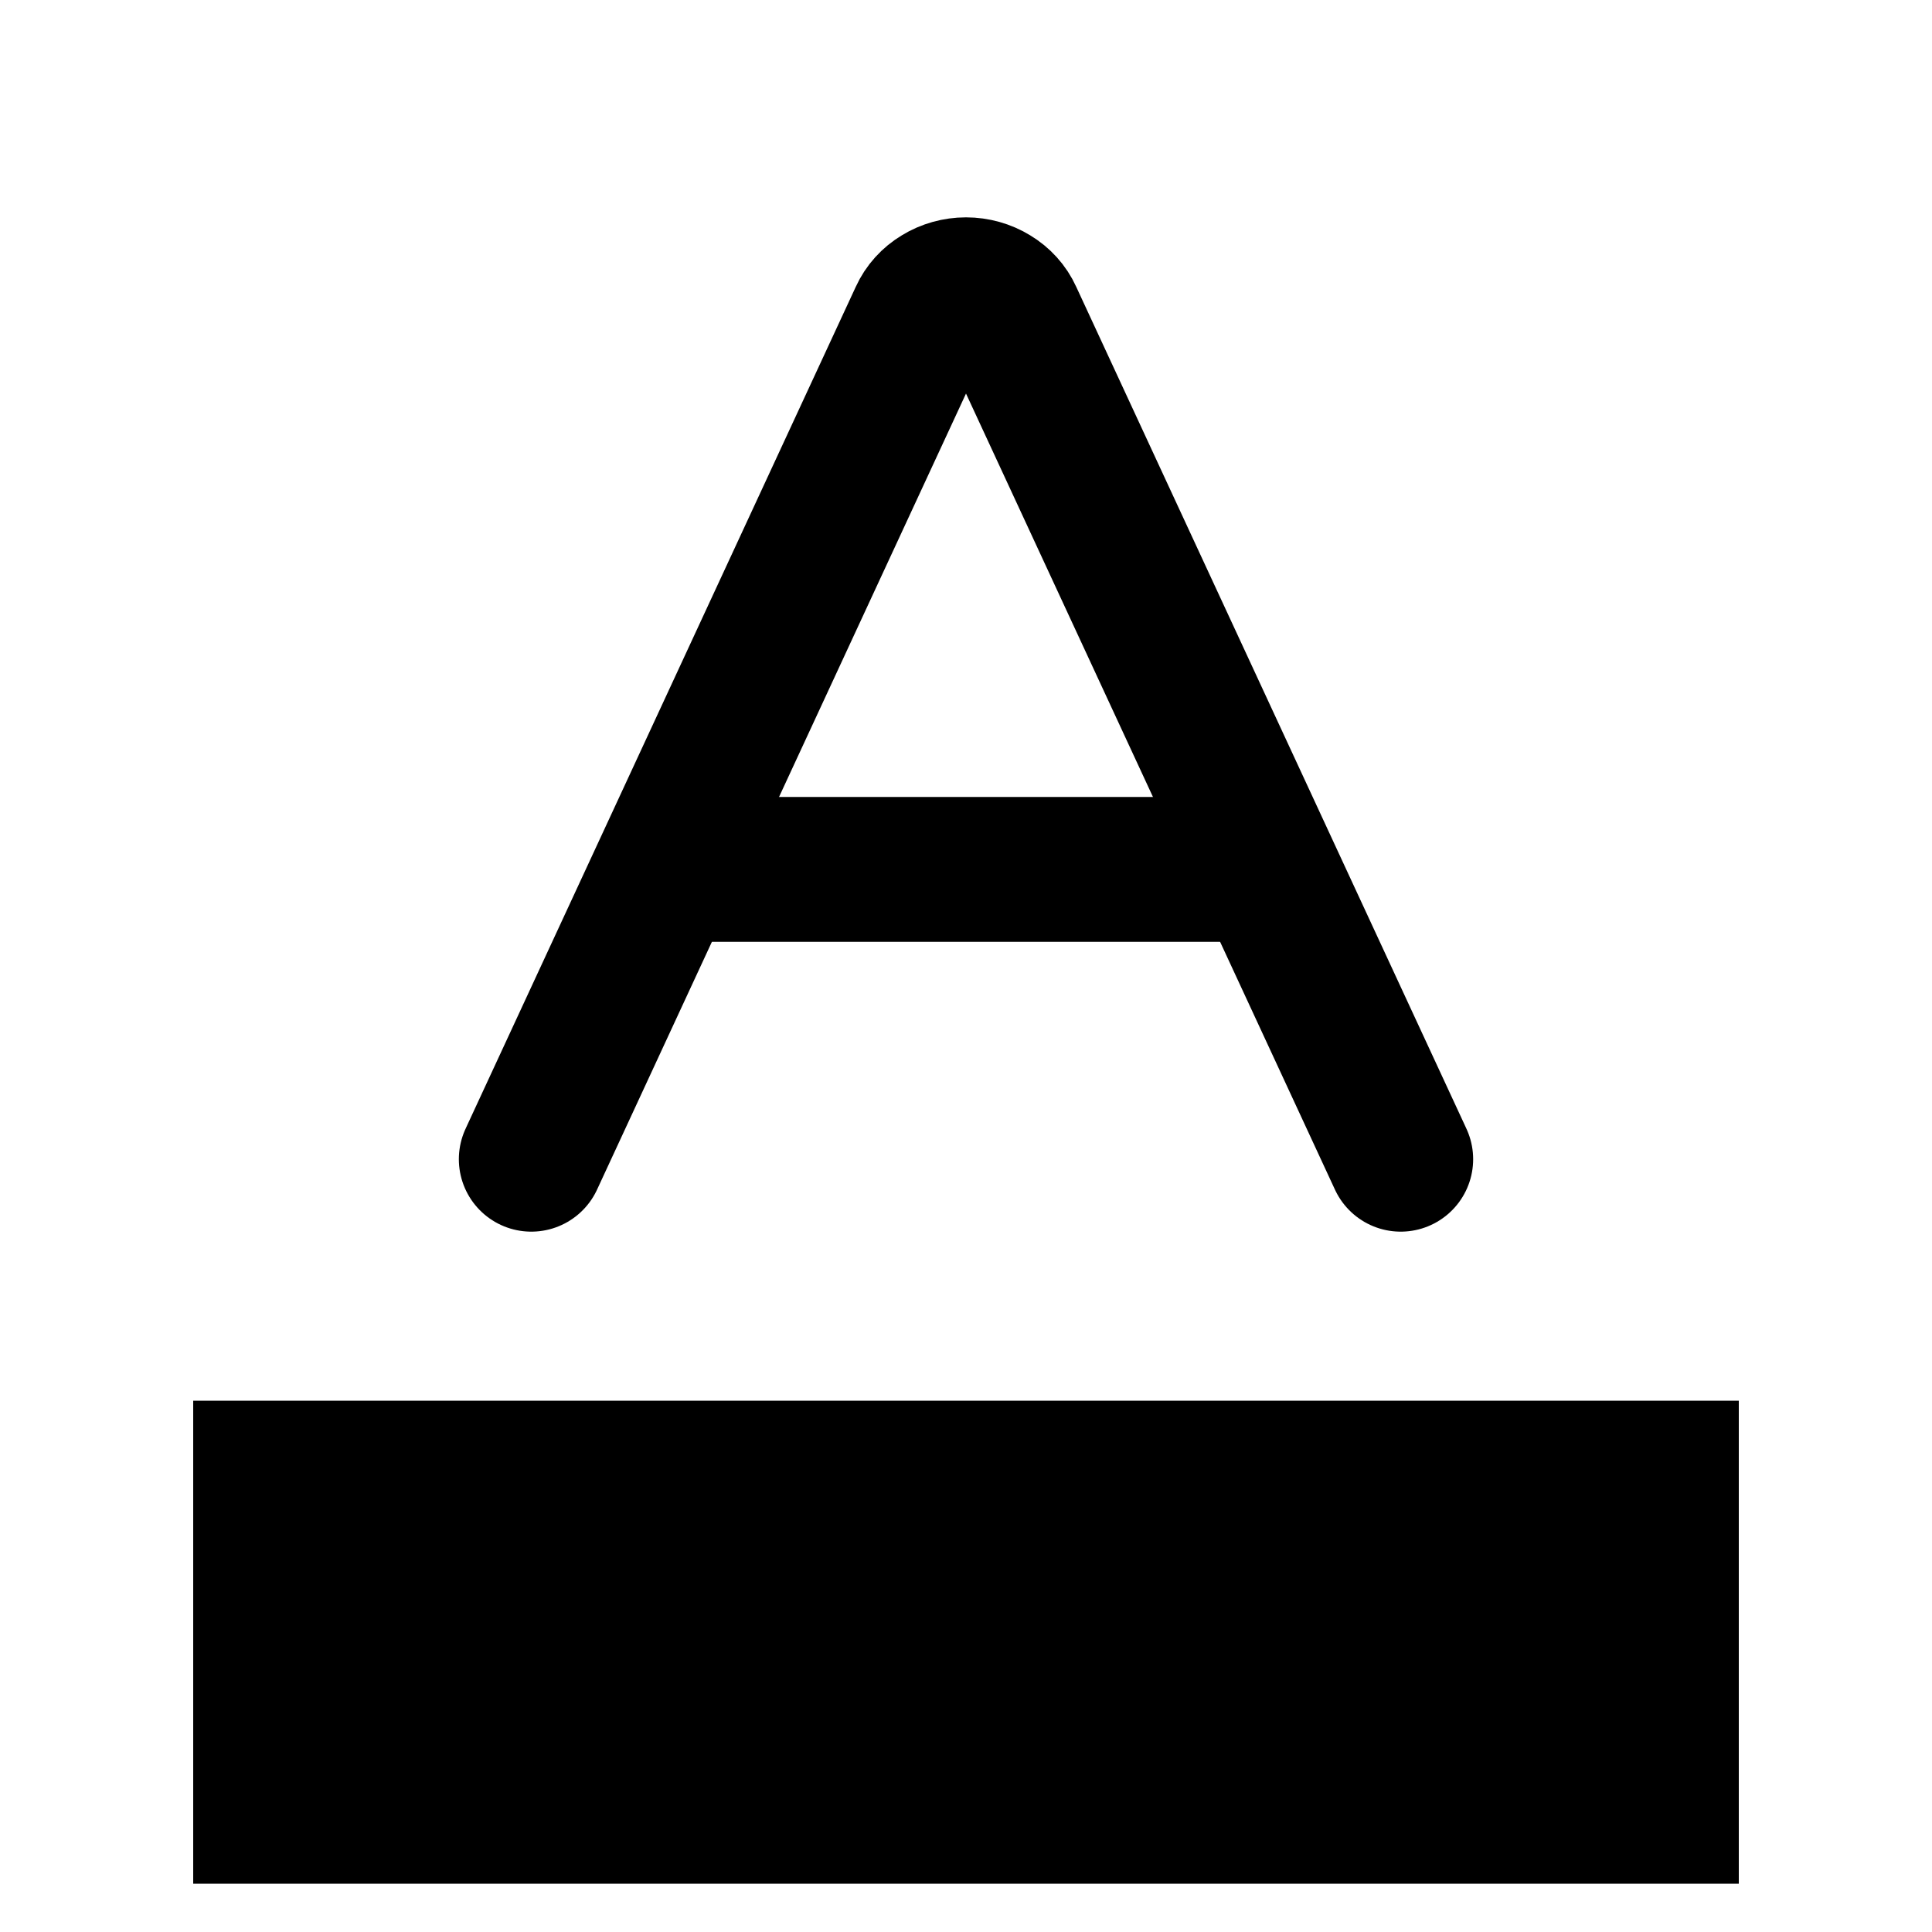
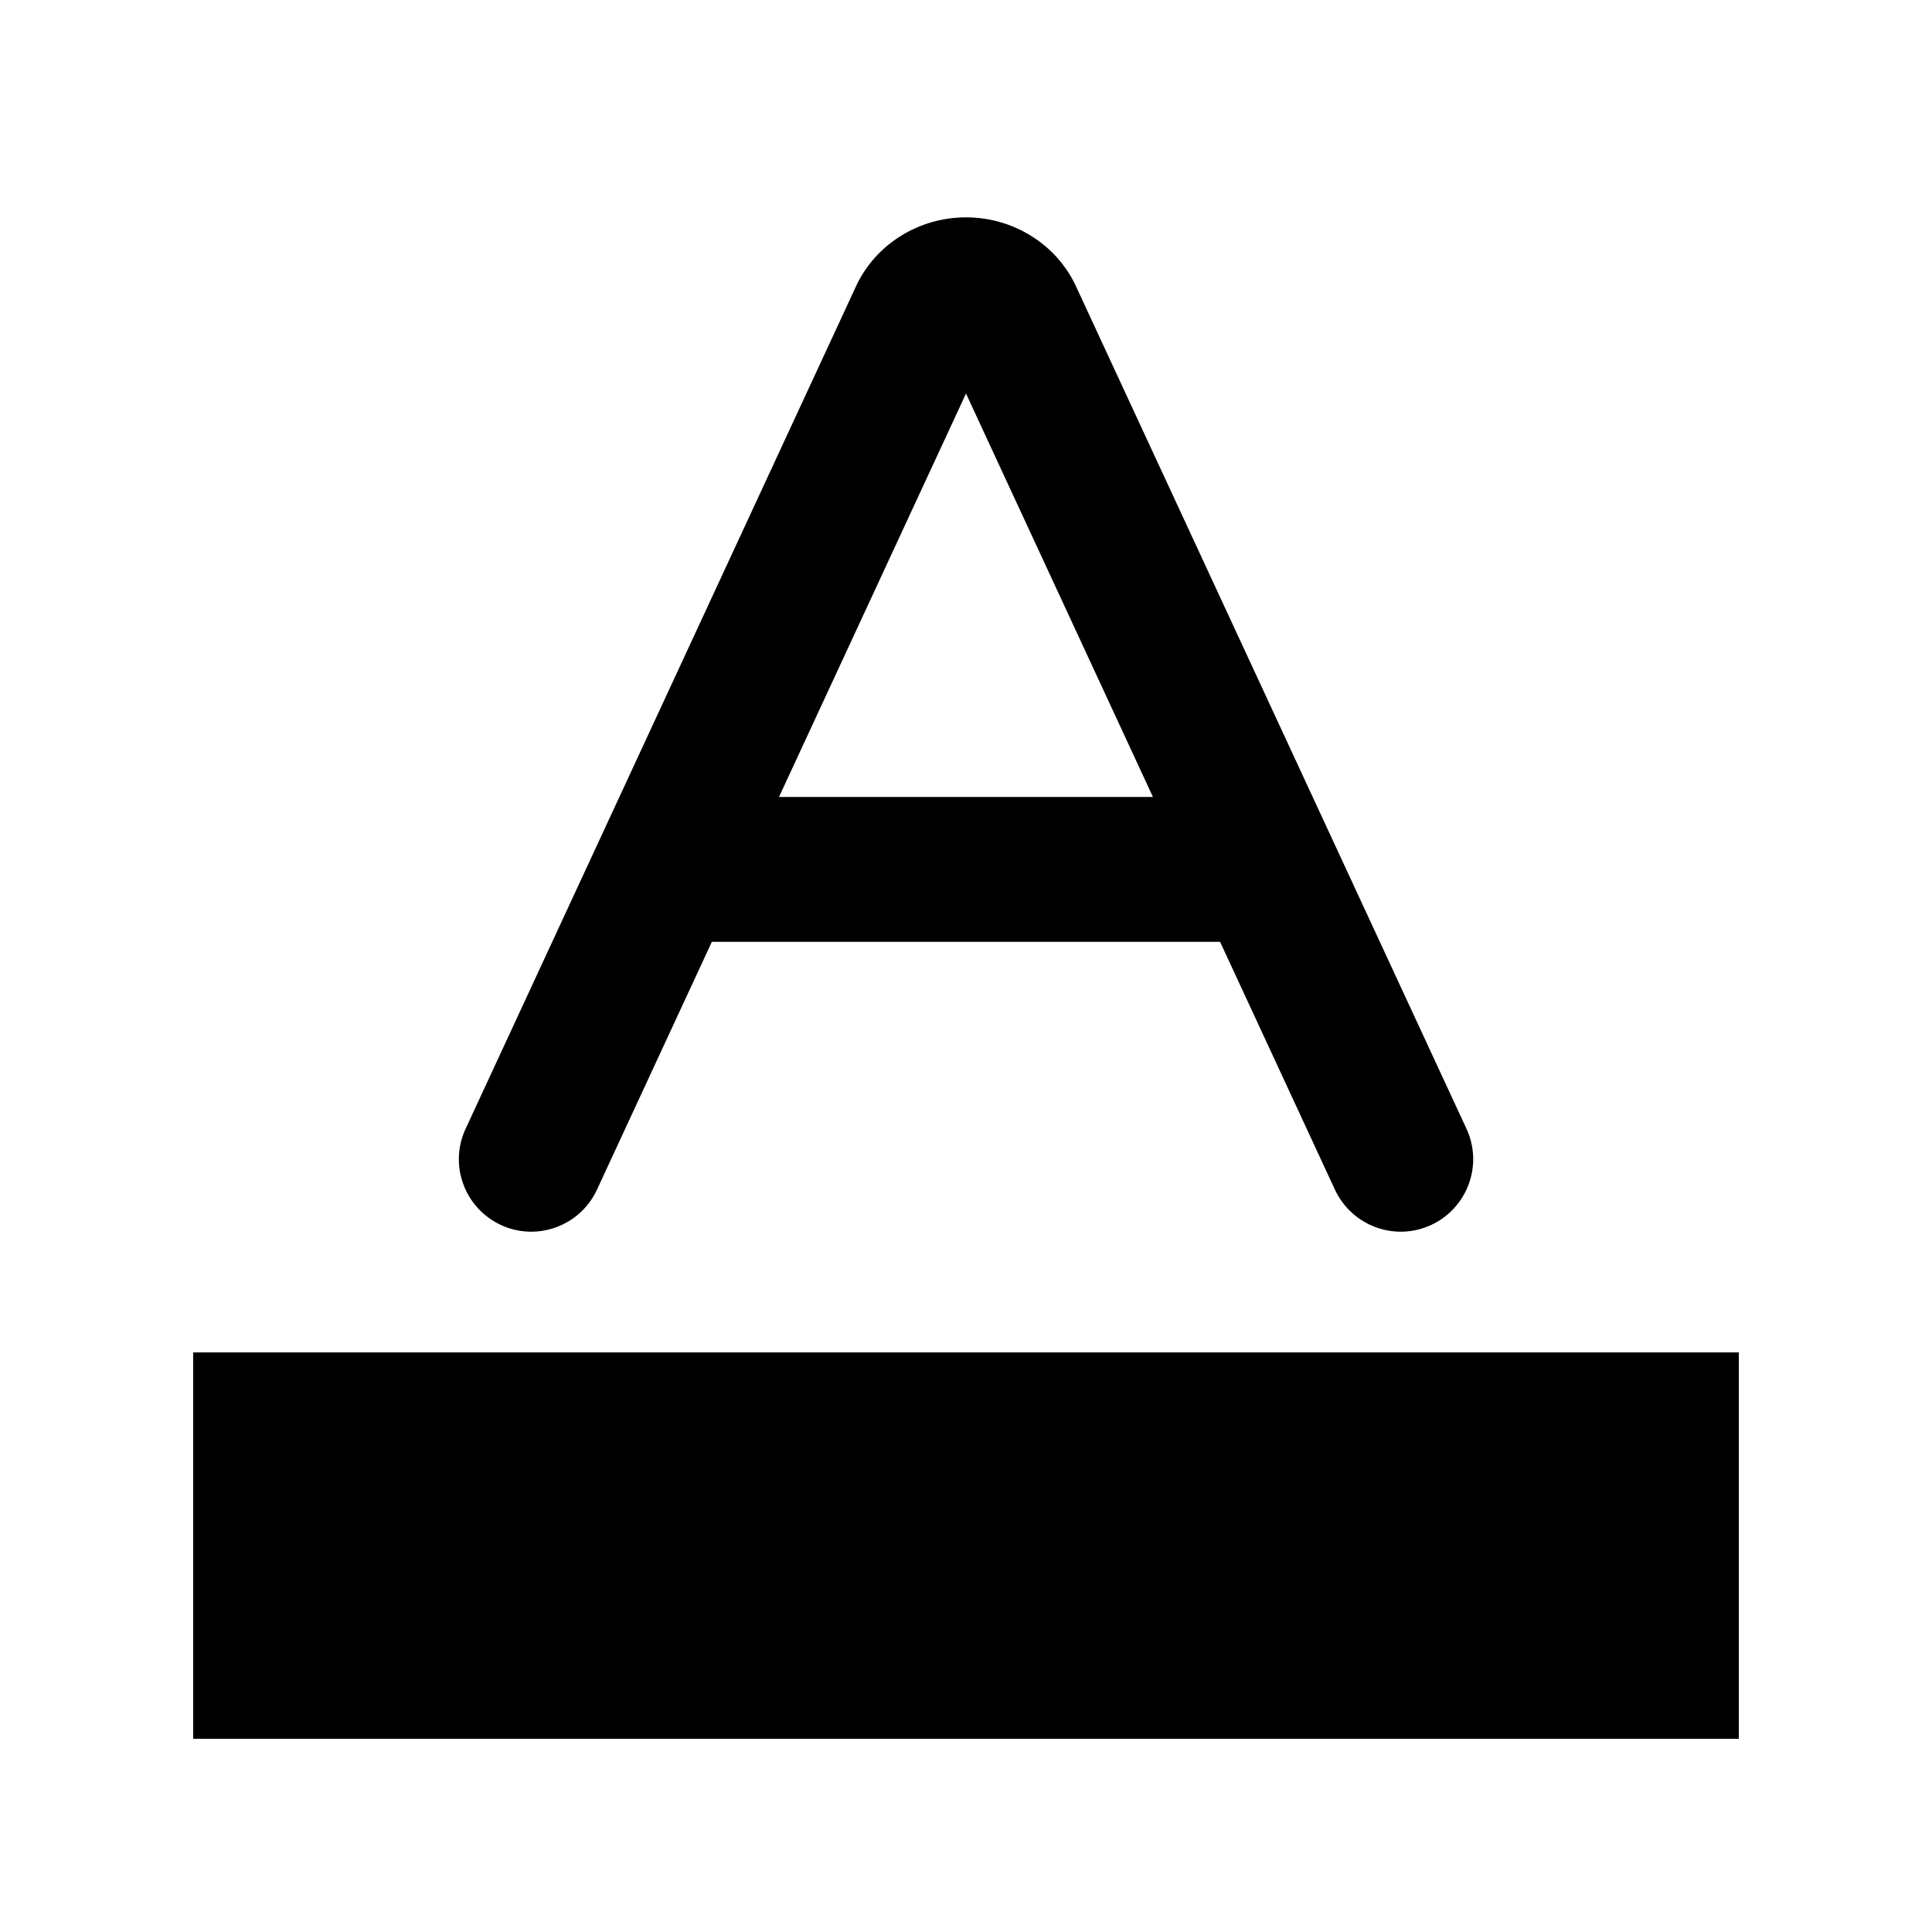
<svg xmlns="http://www.w3.org/2000/svg" width="20" height="20" viewBox="0 0 20 20" fill="none">
-   <g>
-     <path d="M2 17L18 17" stroke="currentColor" stroke-width="5" stroke-linejoin="round" />
-     <path d="M5.5 12L9.541 3.281C9.579 3.197 9.643 3.126 9.725 3.077C9.806 3.027 9.902 3 10 3C10.098 3 10.194 3.027 10.275 3.077C10.357 3.126 10.421 3.197 10.459 3.281L14.5 12" stroke="currentColor" stroke-width="1.5" stroke-linecap="round" stroke-linejoin="round" />
-     <path d="M7 9H13" stroke="currentColor" stroke-width="1.5" stroke-linecap="round" stroke-linejoin="round" />
-   </g>
+   <path fill-rule="evenodd" clip-rule="evenodd" d="M18 18L2 18L2 14L18 14V18Z" fill="currentColor" />
+   <path fill-rule="evenodd" clip-rule="evenodd" d="M9.778 3.594L9.778 3.596ZM10 4.074L13.819 12.315C13.994 12.691 14.44 12.855 14.815 12.681C15.191 12.506 15.355 12.06 15.181 11.685L11.14 2.967C11.14 2.967 11.14 2.966 11.14 2.966C11.036 2.742 10.869 2.56 10.666 2.437C10.464 2.313 10.233 2.25 10 2.25C9.767 2.25 9.536 2.313 9.334 2.437C9.131 2.56 8.964 2.742 8.86 2.966C8.86 2.966 8.86 2.967 8.86 2.967L4.82 11.685C4.645 12.06 4.809 12.506 5.185 12.681C5.56 12.855 6.006 12.691 6.18 12.315L10 4.074Z" fill="currentColor" />
+   <path fill-rule="evenodd" clip-rule="evenodd" d="M6.25 9C6.25 8.586 6.586 8.25 7 8.25H13C13.414 8.25 13.75 8.586 13.75 9C13.75 9.414 13.414 9.75 13 9.75H7C6.586 9.75 6.25 9.414 6.25 9Z" fill="currentColor" />
</svg>
